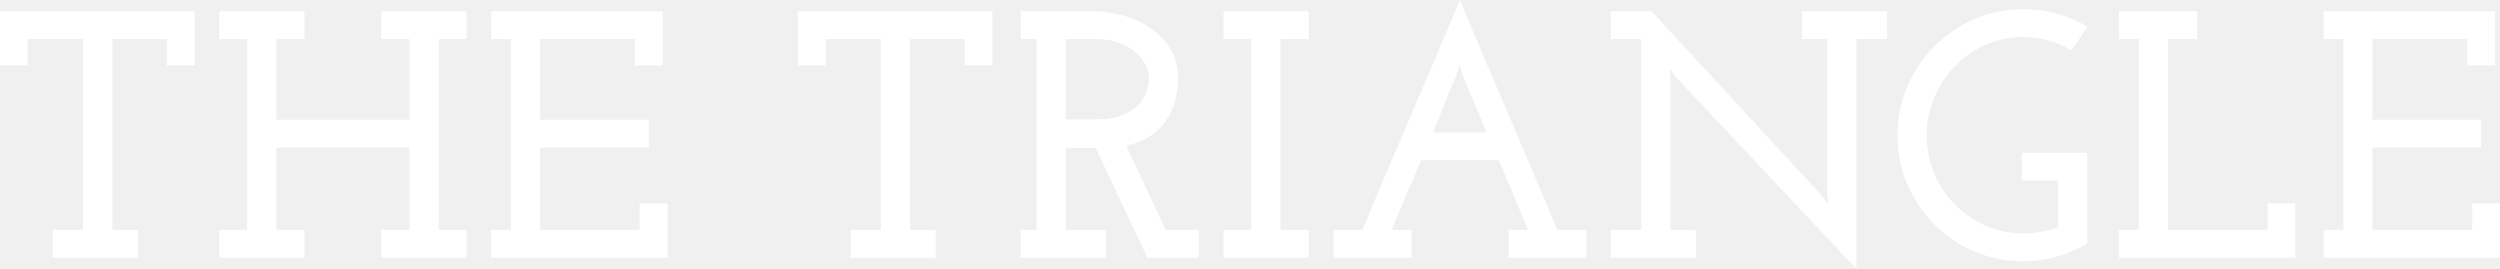
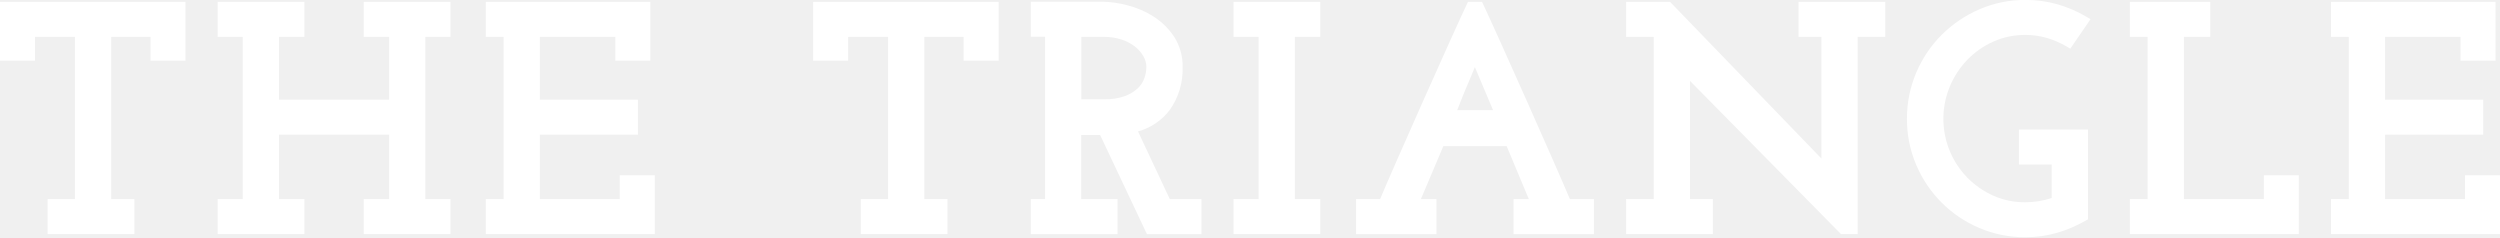
- <svg xmlns="http://www.w3.org/2000/svg" version="1.1" id="Layer_1" x="0px" y="0px" width="702.535px" height="75.587px" viewBox="0 0 702.535 75.587" enable-background="new 0 0 702.535 75.587" xml:space="preserve">
-   <polygon fill="#FFFFFF" points="0,3.165 0,18.402 7.817,18.402 7.817,10.98 23.349,10.98 23.349,64.604 14.841,64.604   14.841,72.421 38.784,72.421 38.784,64.604 31.562,64.604 31.562,10.98 46.896,10.98 46.896,18.402 54.712,18.402 54.712,3.165 " />
-   <polygon fill="#FFFFFF" points="107.145,3.164 131.088,3.164 131.088,10.981 123.272,10.981 123.272,64.604 131.088,64.604   131.088,72.421 107.145,72.421 107.145,64.604 115.061,64.604 115.061,41.455 77.663,41.455 77.663,64.604 85.577,64.604   85.577,72.421 61.635,72.421 61.635,64.604 69.452,64.604 69.452,10.981 61.635,10.981 61.635,3.164 85.577,3.164 85.577,10.981   77.663,10.981 77.663,33.638 115.061,33.638 115.061,10.981 107.145,10.981 " />
-   <polygon fill="#FFFFFF" points="138.012,64.604 143.553,64.604 143.553,10.98 138.012,10.98 138.012,3.164 186.194,3.164   186.194,18.402 178.378,18.402 178.378,10.98 151.765,10.98 151.765,33.639 182.336,33.639 182.336,41.455 151.765,41.455   151.765,64.604 179.763,64.604 179.763,57.186 187.579,57.186 187.579,72.421 138.012,72.421 " />
-   <polygon fill="#FFFFFF" points="239.026,64.604 247.534,64.604 247.534,10.98 232.001,10.98 232.001,18.402 224.184,18.402   224.184,3.164 278.898,3.164 278.898,18.402 271.081,18.402 271.081,10.98 255.746,10.98 255.746,64.604 262.969,64.604   262.969,72.421 239.026,72.421 " />
-   <g>
-     <path fill="#FFFFFF" d="M286.82,64.604h4.452V10.981h-4.452V3.164h20.777c2.241,0,4.733,0.348,7.47,1.042   c2.735,0.69,5.292,1.795,7.667,3.314c2.376,1.518,4.354,3.461,5.936,5.837c1.585,2.373,2.376,5.243,2.376,8.605   c0,4.949-1.238,9.088-3.712,12.417c-2.472,3.332-6.083,5.528-10.832,6.579l11.08,23.646h9.3v7.816h-14.444l-14.544-30.87h-4.254   h-4.153v23.053h11.277v7.816H286.82V64.604z M299.487,33.539h8.605c2.901,0,5.294-0.376,7.173-1.133   c1.881-0.753,3.379-1.691,4.5-2.808c1.124-1.114,1.915-2.363,2.376-3.743c0.461-1.379,0.692-2.692,0.692-3.941   c0-1.442-0.381-2.822-1.138-4.134c-0.757-1.317-1.78-2.479-3.065-3.497c-1.286-1.018-2.839-1.824-4.651-2.414   c-1.816-0.591-3.745-0.888-5.788-0.888h-8.704V33.539z" />
-     <polygon fill="#FFFFFF" points="343.807,64.604 351.621,64.604 351.621,10.98 343.807,10.98 343.807,3.164 367.746,3.164    367.746,10.98 359.834,10.98 359.834,64.604 367.746,64.604 367.746,72.421 343.807,72.421  " />
-     <path fill="#FFFFFF" d="M374.772,64.604h8.062c4.554-10.882,9.118-21.648,13.705-32.301c4.582-10.651,9.149-21.42,13.7-32.302   c4.552,10.882,9.117,21.651,13.705,32.302c4.583,10.653,9.15,21.419,13.702,32.301h8.161v7.817h-21.863v-7.817h5.488   c-1.393-3.296-2.768-6.561-4.125-9.791c-1.357-3.233-2.735-6.498-4.127-9.797h-21.823l-8.312,19.588h5.69v7.817h-21.965V64.604z    M411.137,21.47l-0.995-3.266c-0.065,0.133-0.133,0.362-0.198,0.693c-0.064,0.33-0.165,0.692-0.295,1.088   c-0.133,0.463-0.297,0.957-0.495,1.485c-0.859,1.913-1.649,3.792-2.376,5.639c-0.662,1.582-1.35,3.299-2.076,5.142   c-0.727,1.848-1.387,3.497-1.98,4.949h15.078L411.137,21.47z" />
-     <polygon fill="#FFFFFF" points="452.635,64.604 461.242,64.604 461.242,10.98 452.635,10.98 452.635,3.164 464.111,3.164    511.896,54.908 513.777,57.482 513.481,54.314 513.481,10.98 506.358,10.98 506.358,3.164 530.299,3.164 530.299,10.98    521.693,10.98 521.693,75.587 471.036,21.765 469.158,19.193 469.452,22.357 469.452,64.604 476.577,64.604 476.577,72.421    452.635,72.421  " />
-     <path fill="#FFFFFF" d="M586.552,42.938v25.524c-2.64,1.521-5.46,2.722-8.461,3.614c-3.001,0.887-6.182,1.333-9.547,1.333   c-4.881,0-9.463-0.923-13.752-2.771c-4.288-1.843-8.031-4.366-11.229-7.568c-3.199-3.199-5.721-6.942-7.569-11.23   c-1.847-4.283-2.768-8.868-2.768-13.75c0-4.879,0.921-9.481,2.768-13.802c1.849-4.318,4.37-8.078,7.569-11.279   c3.198-3.197,6.941-5.737,11.229-7.616c4.289-1.881,8.871-2.822,13.752-2.822c3.365,0,6.546,0.429,9.547,1.288   s5.853,2.077,8.56,3.661l-4.552,6.628c-2.045-1.187-4.189-2.11-6.43-2.769c-2.243-0.661-4.619-0.991-7.125-0.991   c-3.757,0-7.271,0.726-10.534,2.177c-3.266,1.453-6.136,3.447-8.611,5.987c-2.472,2.537-4.418,5.49-5.836,8.851   c-1.418,3.367-2.127,6.927-2.127,10.687c0,3.76,0.709,7.32,2.127,10.685s3.364,6.284,5.836,8.757   c2.476,2.472,5.346,4.435,8.611,5.886c3.264,1.451,6.777,2.175,10.534,2.175c3.431,0,6.694-0.594,9.795-1.779V50.755h-10.189   v-7.817H586.552z" />
-     <polygon fill="#FFFFFF" points="595.474,64.604 601.016,64.604 601.016,10.98 595.474,10.98 595.474,3.164 617.441,3.164    617.441,10.98 609.227,10.98 609.227,64.604 637.229,64.604 637.229,57.186 645.042,57.186 645.042,72.421 595.474,72.421  " />
-     <polygon fill="#FFFFFF" points="652.969,64.604 658.509,64.604 658.509,10.98 652.969,10.98 652.969,3.164 701.149,3.164    701.149,18.402 693.333,18.402 693.333,10.98 666.721,10.98 666.721,33.639 697.291,33.639 697.291,41.455 666.721,41.455    666.721,64.604 694.719,64.604 694.719,57.186 702.535,57.186 702.535,72.421 652.969,72.421  " />
-   </g>
+ <svg xmlns="http://www.w3.org/2000/svg" id="Layer_1" data-name="Layer 1" viewBox="0 0 687.84 65.27">
+   <defs>
+     <style>.cls-1{fill:#fff;}.cls-2{fill:none;}</style>
+   </defs>
+   <polygon class="cls-1" points="0 16.7 9.63 16.7 9.63 10.15 20.62 10.15 20.62 54.77 13.1 54.77 13.1 64.4 36.97 64.4 36.97 54.77 30.59 54.77 30.59 10.15 41.41 10.15 41.41 16.7 51.03 16.7 51.03 0.52 0 0.52 0 16.7" />
+   <polygon class="cls-1" points="100.07 10.15 107.06 10.15 107.06 27.43 76.76 27.43 76.76 10.15 83.75 10.15 83.75 0.52 59.88 0.52 59.88 10.15 66.78 10.15 66.78 54.77 59.88 54.77 59.88 64.4 83.75 64.4 83.75 54.77 76.76 54.77 76.76 37.06 107.06 37.06 107.06 54.77 100.07 54.77 100.07 64.4 123.94 64.4 123.94 54.77 117.03 54.77 117.03 10.15 123.94 10.15 123.94 0.52 100.07 0.52 100.07 10.15" />
+   <polygon class="cls-1" points="170.52 54.77 148.53 54.77 148.53 37.06 175.52 37.06 175.52 27.43 148.53 27.43 148.53 10.15 169.3 10.15 169.3 16.7 178.93 16.7 178.93 0.52 133.66 0.52 133.66 10.15 138.55 10.15 138.55 54.77 133.66 54.77 133.66 64.4 180.15 64.4 180.15 48.22 170.52 48.22 170.52 54.77" />
+   <polygon class="cls-1" points="223.72 16.7 233.35 16.7 233.35 10.15 244.34 10.15 244.34 54.77 236.83 54.77 236.83 64.4 260.69 64.4 260.69 54.77 254.32 54.77 254.32 10.15 265.13 10.15 265.13 16.7 274.76 16.7 274.76 0.52 223.72 0.52 223.72 16.7" />
+   <path class="cls-1" d="M314.79,39.75a16.44,16.44,0,0,0,8.73-5.9,19.29,19.29,0,0,0,3.54-11.78,14.78,14.78,0,0,0-2.33-8.36,19.14,19.14,0,0,0-5.64-5.55,24.41,24.41,0,0,0-7.17-3.1,28.58,28.58,0,0,0-6.93-1H285.29v9.63h3.93V58.36h-3.93V68h23.87V58.36h-10V40.73h5.2L317.24,68h15V58.36h-8.71ZM311.26,30a15.88,15.88,0,0,1-5.82.9H299.2V13.74h6.33a15.12,15.12,0,0,1,4.69.72,11.82,11.82,0,0,1,3.68,1.9,9.57,9.57,0,0,1,2.37,2.7,5.83,5.83,0,0,1,.82,3,9.67,9.67,0,0,1-.54,3,7.1,7.1,0,0,1-1.77,2.77A10.5,10.5,0,0,1,311.26,30Z" transform="translate(-1.68 -3.59)" />
+   <polygon class="cls-1" points="339.39 10.15 346.29 10.15 346.29 54.77 339.39 54.77 339.39 64.4 363.25 64.4 363.25 54.77 356.26 54.77 356.26 10.15 363.25 10.15 363.25 0.52 339.39 0.52 339.39 10.15" />
+   <polygon class="cls-1" points="494.84 10.15 501.13 10.15 501.13 43.61 459.5 0.52 447.4 0.52 447.4 10.15 455 10.15 455 54.77 447.4 54.77 447.4 64.4 471.27 64.4 471.27 54.77 464.98 54.77 464.98 22.26 506.52 64.4 511.11 64.4 511.11 64.4 511.11 54.77 511.11 10.15 518.7 10.15 518.7 0.52 494.84 0.52 494.84 10.15" />
+   <path class="cls-1" d="M543,20a23.06,23.06,0,0,1,7.18-5,21.41,21.41,0,0,1,8.75-1.8,21,21,0,0,1,5.9.82,24.56,24.56,0,0,1,5.38,2.32l1.09.63,5.56-8.1-1.26-.74a34.22,34.22,0,0,0-7.87-3.37,32.1,32.1,0,0,0-8.8-1.19,31.4,31.4,0,0,0-12.69,2.6,33.63,33.63,0,0,0-10.33,7,32.84,32.84,0,0,0-7,10.39,32.18,32.18,0,0,0-2.56,12.72A31.86,31.86,0,0,0,528.92,49,32.65,32.65,0,0,0,546.23,66.3a31.87,31.87,0,0,0,12.68,2.56,31,31,0,0,0,8.82-1.24,36.25,36.25,0,0,0,7.76-3.31l.68-.39V39.23h-19v9.63h9v9.21a22.88,22.88,0,0,1-7.29,1.17,21.37,21.37,0,0,1-8.75-1.8A23.75,23.75,0,0,1,543,52.51a23.16,23.16,0,0,1-4.86-25.11A23.77,23.77,0,0,1,543,20Z" transform="translate(-1.68 -3.59)" />
+   <polygon class="cls-1" points="622.87 54.77 600.87 54.77 600.87 10.15 608.12 10.15 608.12 0.52 586 0.52 586 10.15 590.89 10.15 590.89 54.77 586 54.77 586 64.4 632.49 64.4 632.49 48.22 622.87 48.22 622.87 54.77" />
+   <polygon class="cls-1" points="678.21 48.22 678.21 54.77 656.21 54.77 656.21 37.06 683.21 37.06 683.21 27.43 656.21 27.43 656.21 10.15 676.99 10.15 676.99 16.7 686.61 16.7 686.61 0.52 641.35 0.52 641.35 10.15 646.24 10.15 646.24 54.77 641.35 54.77 641.35 64.4 687.84 64.4 687.84 48.22 678.21 48.22" />
+   <path class="cls-2" d="M405.6,26.38c-.63,1.51-1.28,3.11-2,4.84l-1.06,2.67h9.81l-5-11.84C406.75,23.54,406.16,25,405.6,26.38Z" transform="translate(-1.68 -3.59)" />
+   <path class="cls-1" d="M433.61,58.36c-3.39-8.11-19.88-45.2-24.16-54.25h-3.89c-4.27,9-20.72,46-24.16,54.25h-6.62V68H396.9V58.36h-4.28l6.18-14.57h17.41l3.27,7.81,2.83,6.76h-4.2V68h22.12V58.36Zm-31-24.47,1.06-2.67c.68-1.73,1.33-3.33,2-4.84s1.15-2.84,1.8-4.33l5,11.84Z" transform="translate(-1.68 -3.59)" />
</svg>
